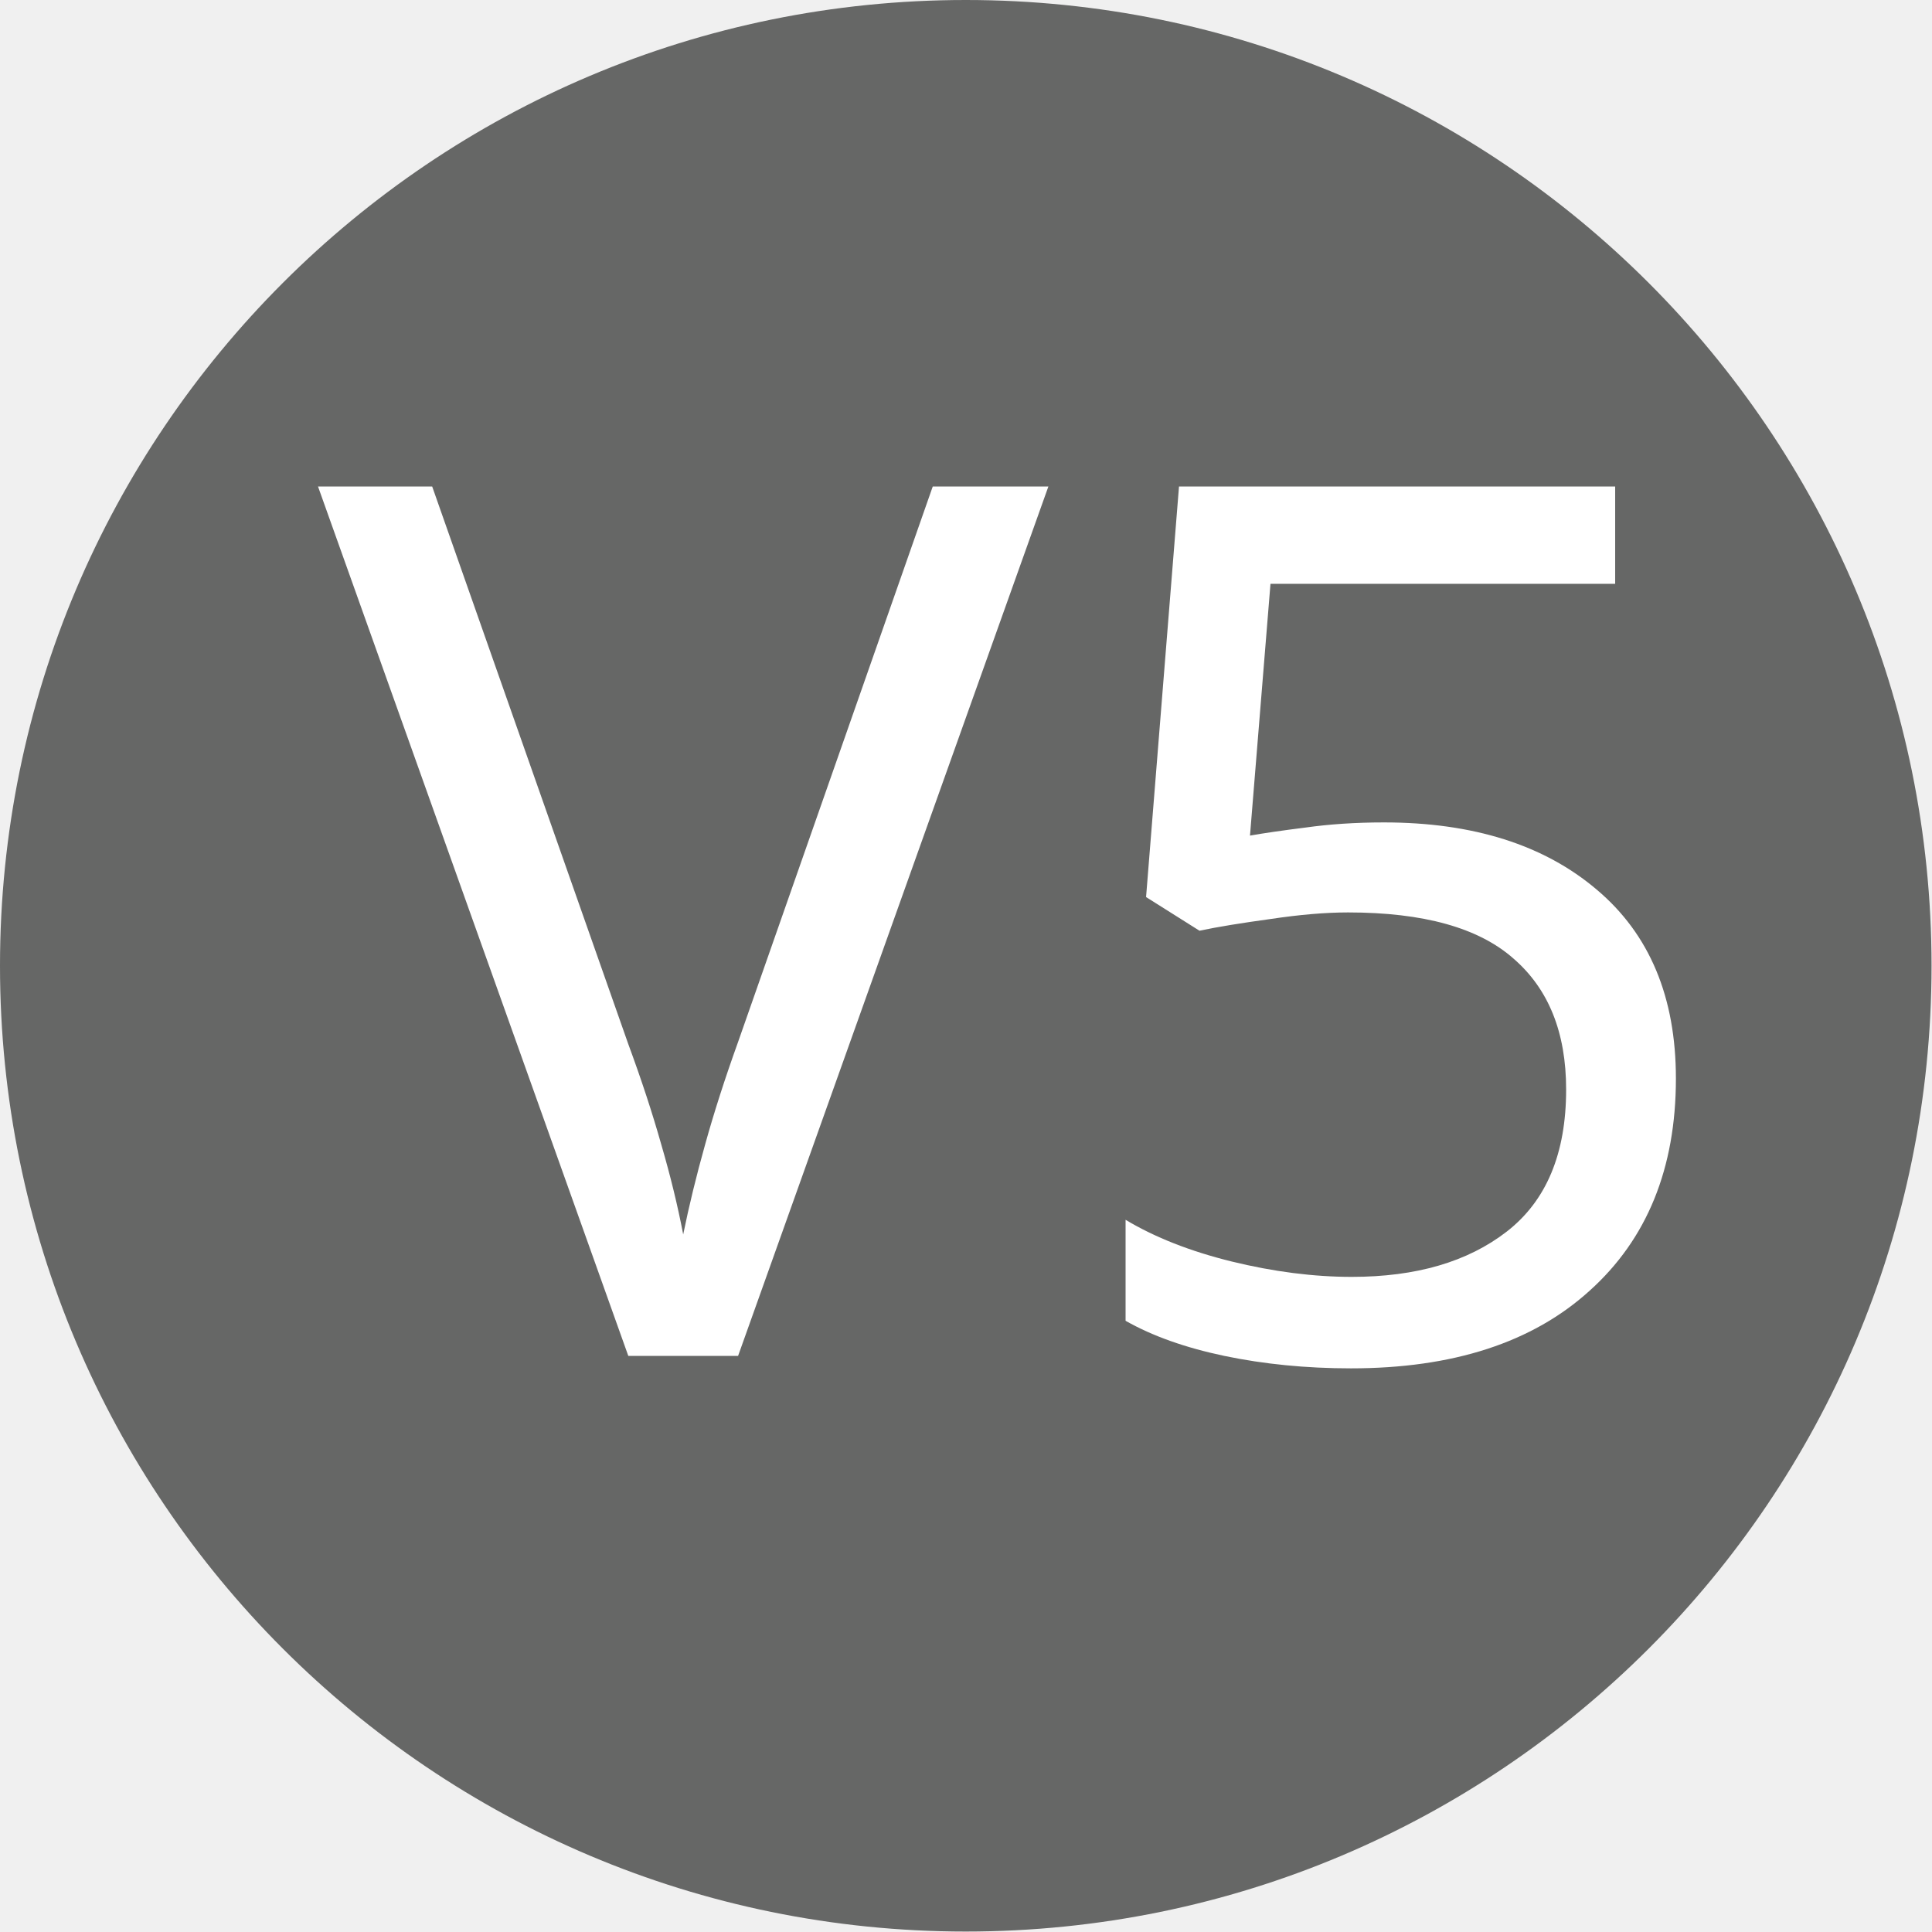
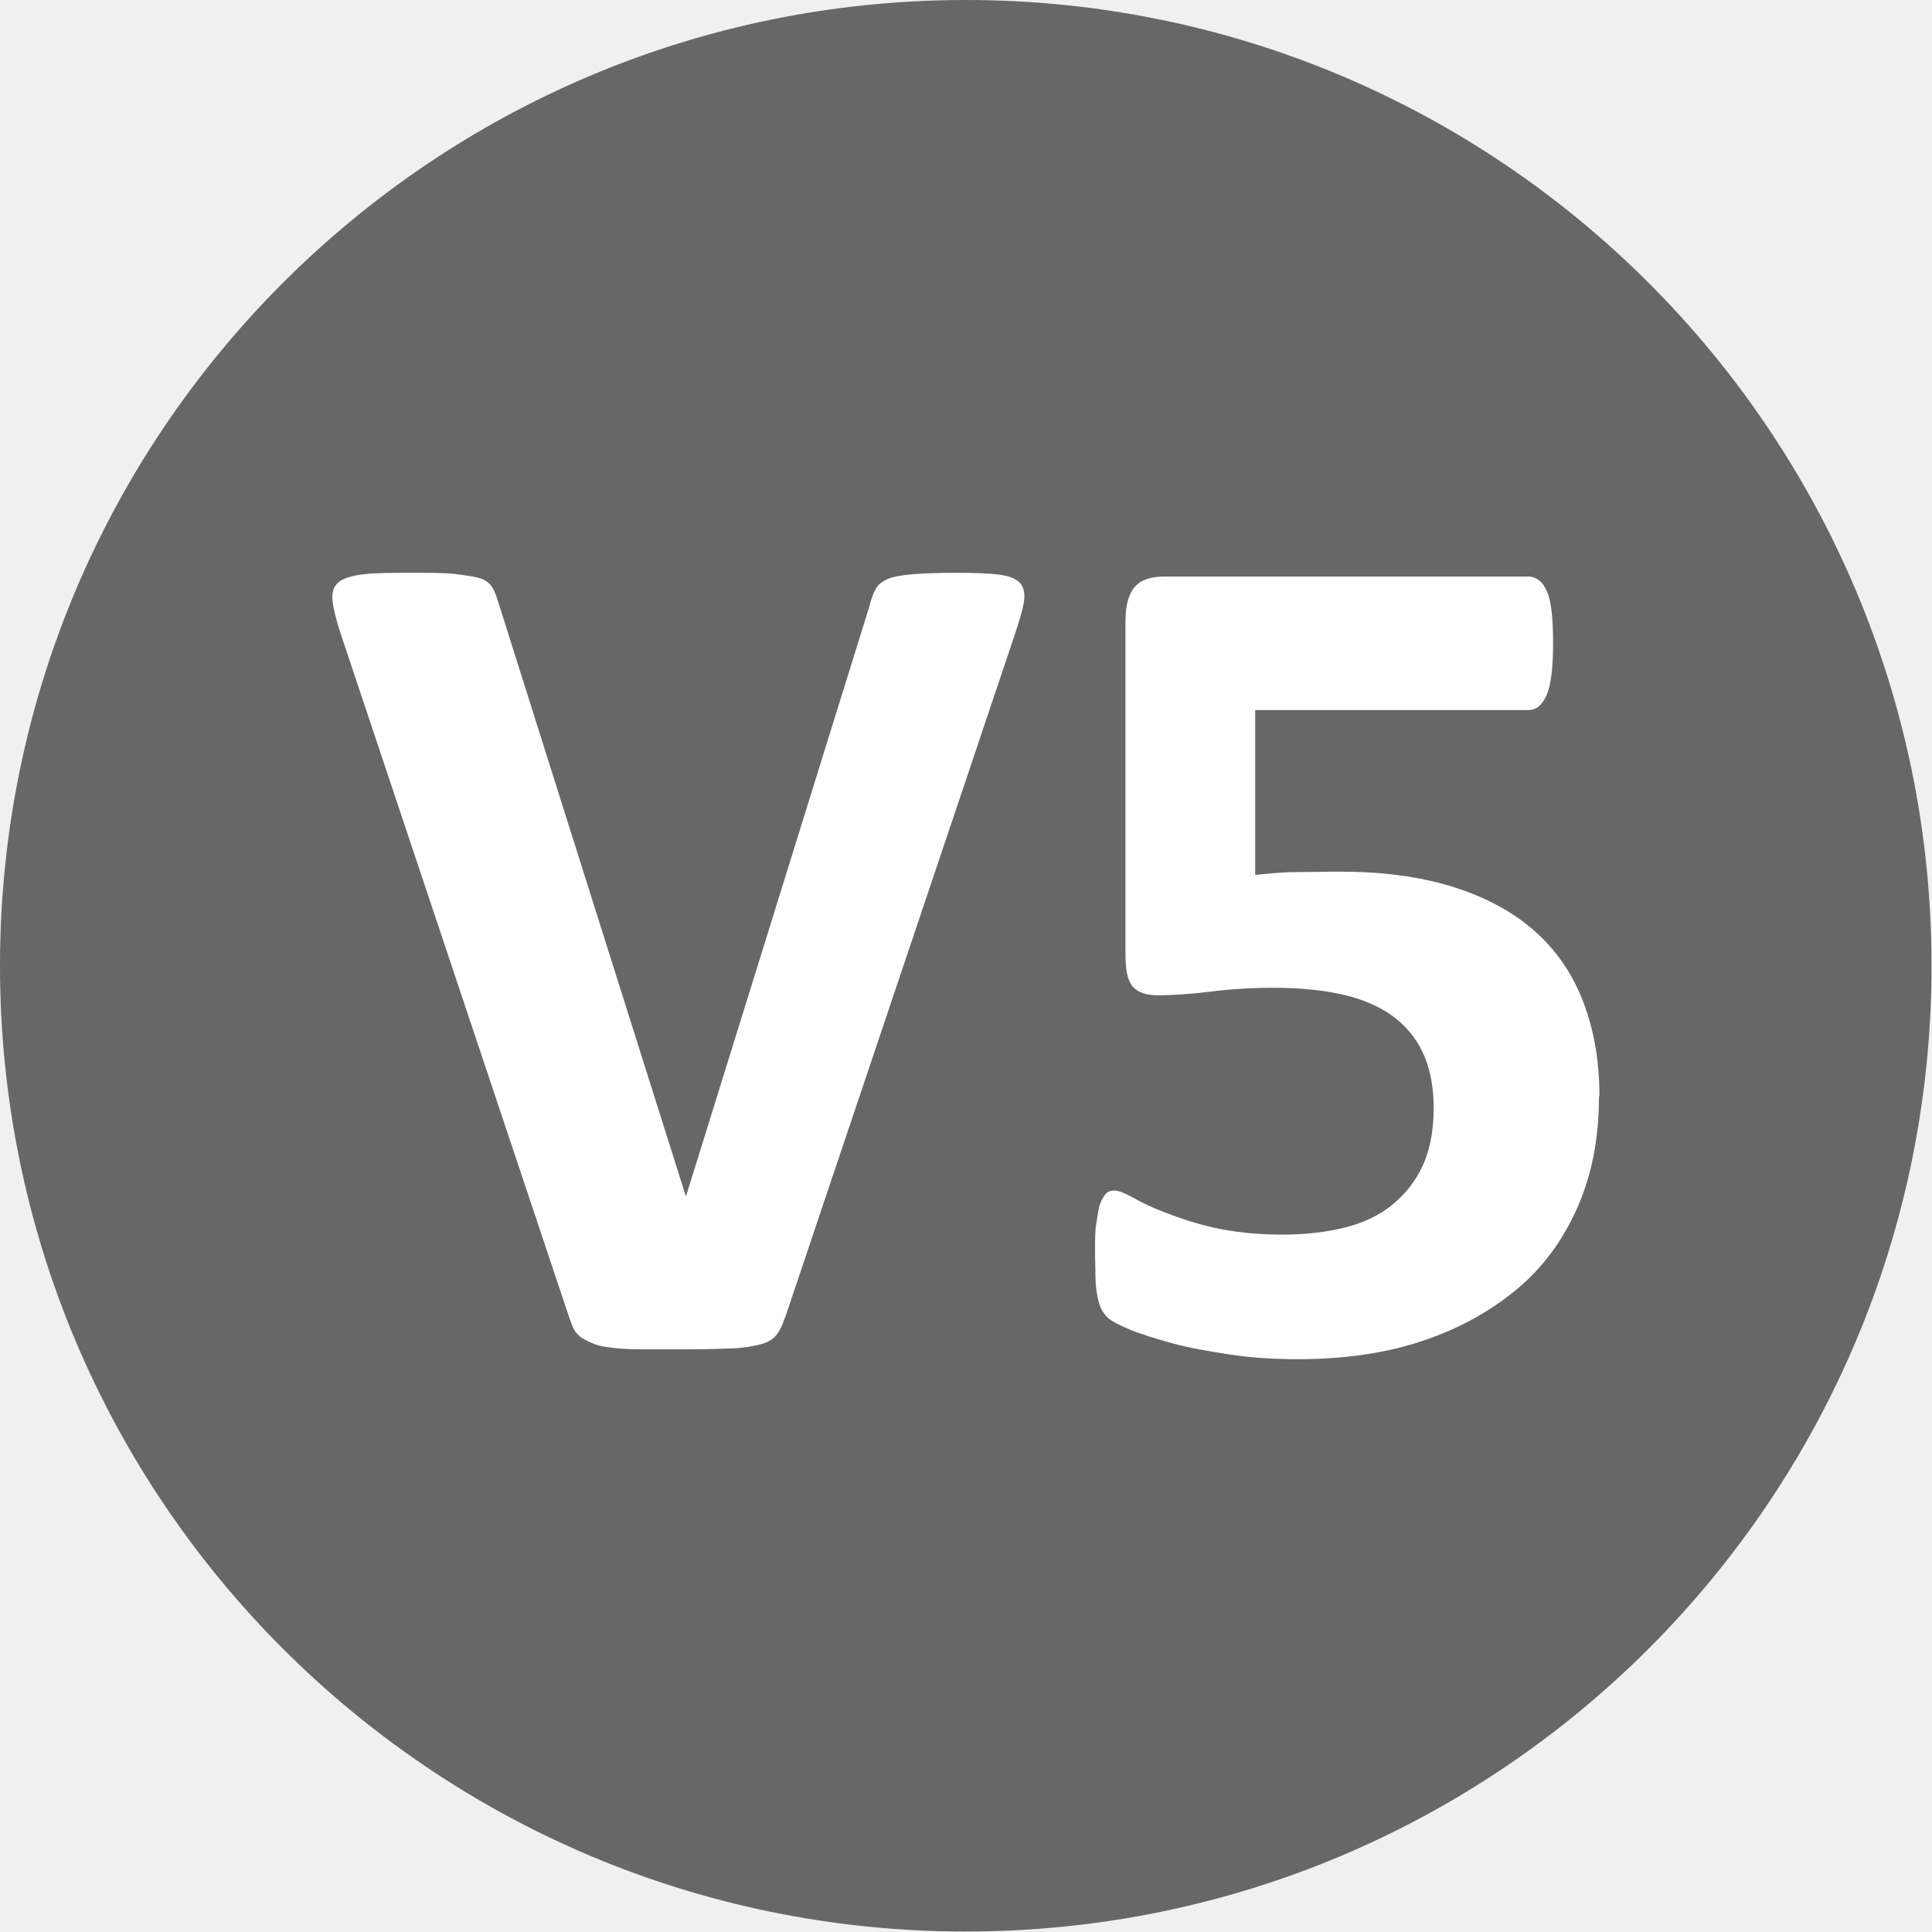
<svg xmlns="http://www.w3.org/2000/svg" id="Layer_2" viewBox="0 0 41.25 41.25">
  <defs>
-     <style>.cls-1{fill:#666766;}.cls-2{fill:#fff;font-family:Calibri-Bold, Calibri;font-size:26px;}</style>
+     <style>.cls-1{fill:#fff;}.cls-2{fill:#666766;}</style>
  </defs>
  <g id="V5">
-     <circle class="cls-1" cx="20.62" cy="20.62" r="20.62" />
-     <text id="V5-2" class="cls-2" transform="translate(6.79 28.95)">
-       <tspan x="0" y="0">V5</tspan>
-     </text>
+     <circle class="cls-2" cx="20.62" cy="20.62" r="20.62" />
+     <g>
+       <path class="cls-1" d="M16.75,28.15c-.04,.14-.1,.26-.17,.35s-.18,.16-.33,.2-.36,.08-.62,.09-.6,.02-1.03,.02c-.34,0-.63,0-.87,0s-.45-.01-.62-.03-.31-.04-.41-.08-.19-.08-.27-.13-.13-.11-.17-.18-.07-.16-.11-.27L7.28,13.55c-.1-.3-.16-.55-.18-.72s.02-.31,.13-.4,.29-.14,.54-.17,.61-.03,1.07-.03c.39,0,.69,0,.91,.03s.39,.05,.51,.09,.2,.11,.25,.19,.09,.19,.13,.32l4,12.67h.01l3.92-12.61c.03-.14,.08-.26,.13-.35s.14-.16,.26-.21,.3-.08,.53-.1,.54-.03,.94-.03,.69,.01,.91,.04,.36,.09,.44,.18,.11,.23,.08,.41-.1,.41-.2,.71l-4.9,14.57Z" />
+       <path class="cls-1" d="M34.14,23.4c0,.89-.15,1.68-.46,2.38s-.74,1.29-1.31,1.76-1.24,.84-2.03,1.1-1.67,.38-2.63,.38c-.51,0-.99-.03-1.45-.1s-.87-.14-1.23-.24-.66-.19-.9-.29-.39-.18-.46-.24-.12-.13-.16-.21-.06-.17-.08-.27-.04-.24-.04-.4-.01-.35-.01-.57c0-.24,0-.44,.03-.6s.04-.3,.08-.4,.08-.17,.13-.22,.11-.06,.18-.06c.08,0,.21,.05,.39,.15s.4,.21,.69,.32,.63,.23,1.03,.32,.89,.15,1.46,.15c.49,0,.94-.05,1.34-.15s.74-.26,1.02-.49,.5-.51,.65-.84,.23-.74,.23-1.22c0-.41-.06-.77-.19-1.09s-.33-.59-.6-.81-.62-.39-1.05-.5-.96-.17-1.57-.17c-.49,0-.94,.03-1.34,.08s-.78,.08-1.14,.08c-.25,0-.42-.06-.53-.18s-.16-.35-.16-.68v-7.13c0-.34,.07-.58,.2-.73s.34-.22,.63-.22h7.78c.08,0,.15,.03,.22,.08s.12,.13,.17,.24,.08,.26,.1,.44,.03,.4,.03,.65c0,.51-.04,.88-.13,1.1s-.22,.34-.39,.34h-5.84v3.52c.3-.03,.59-.06,.88-.06s.6-.01,.92-.01c.89,0,1.68,.1,2.37,.31s1.27,.51,1.74,.91,.83,.9,1.07,1.5,.37,1.29,.37,2.08Z" />
+     </g>
  </g>
</svg>
